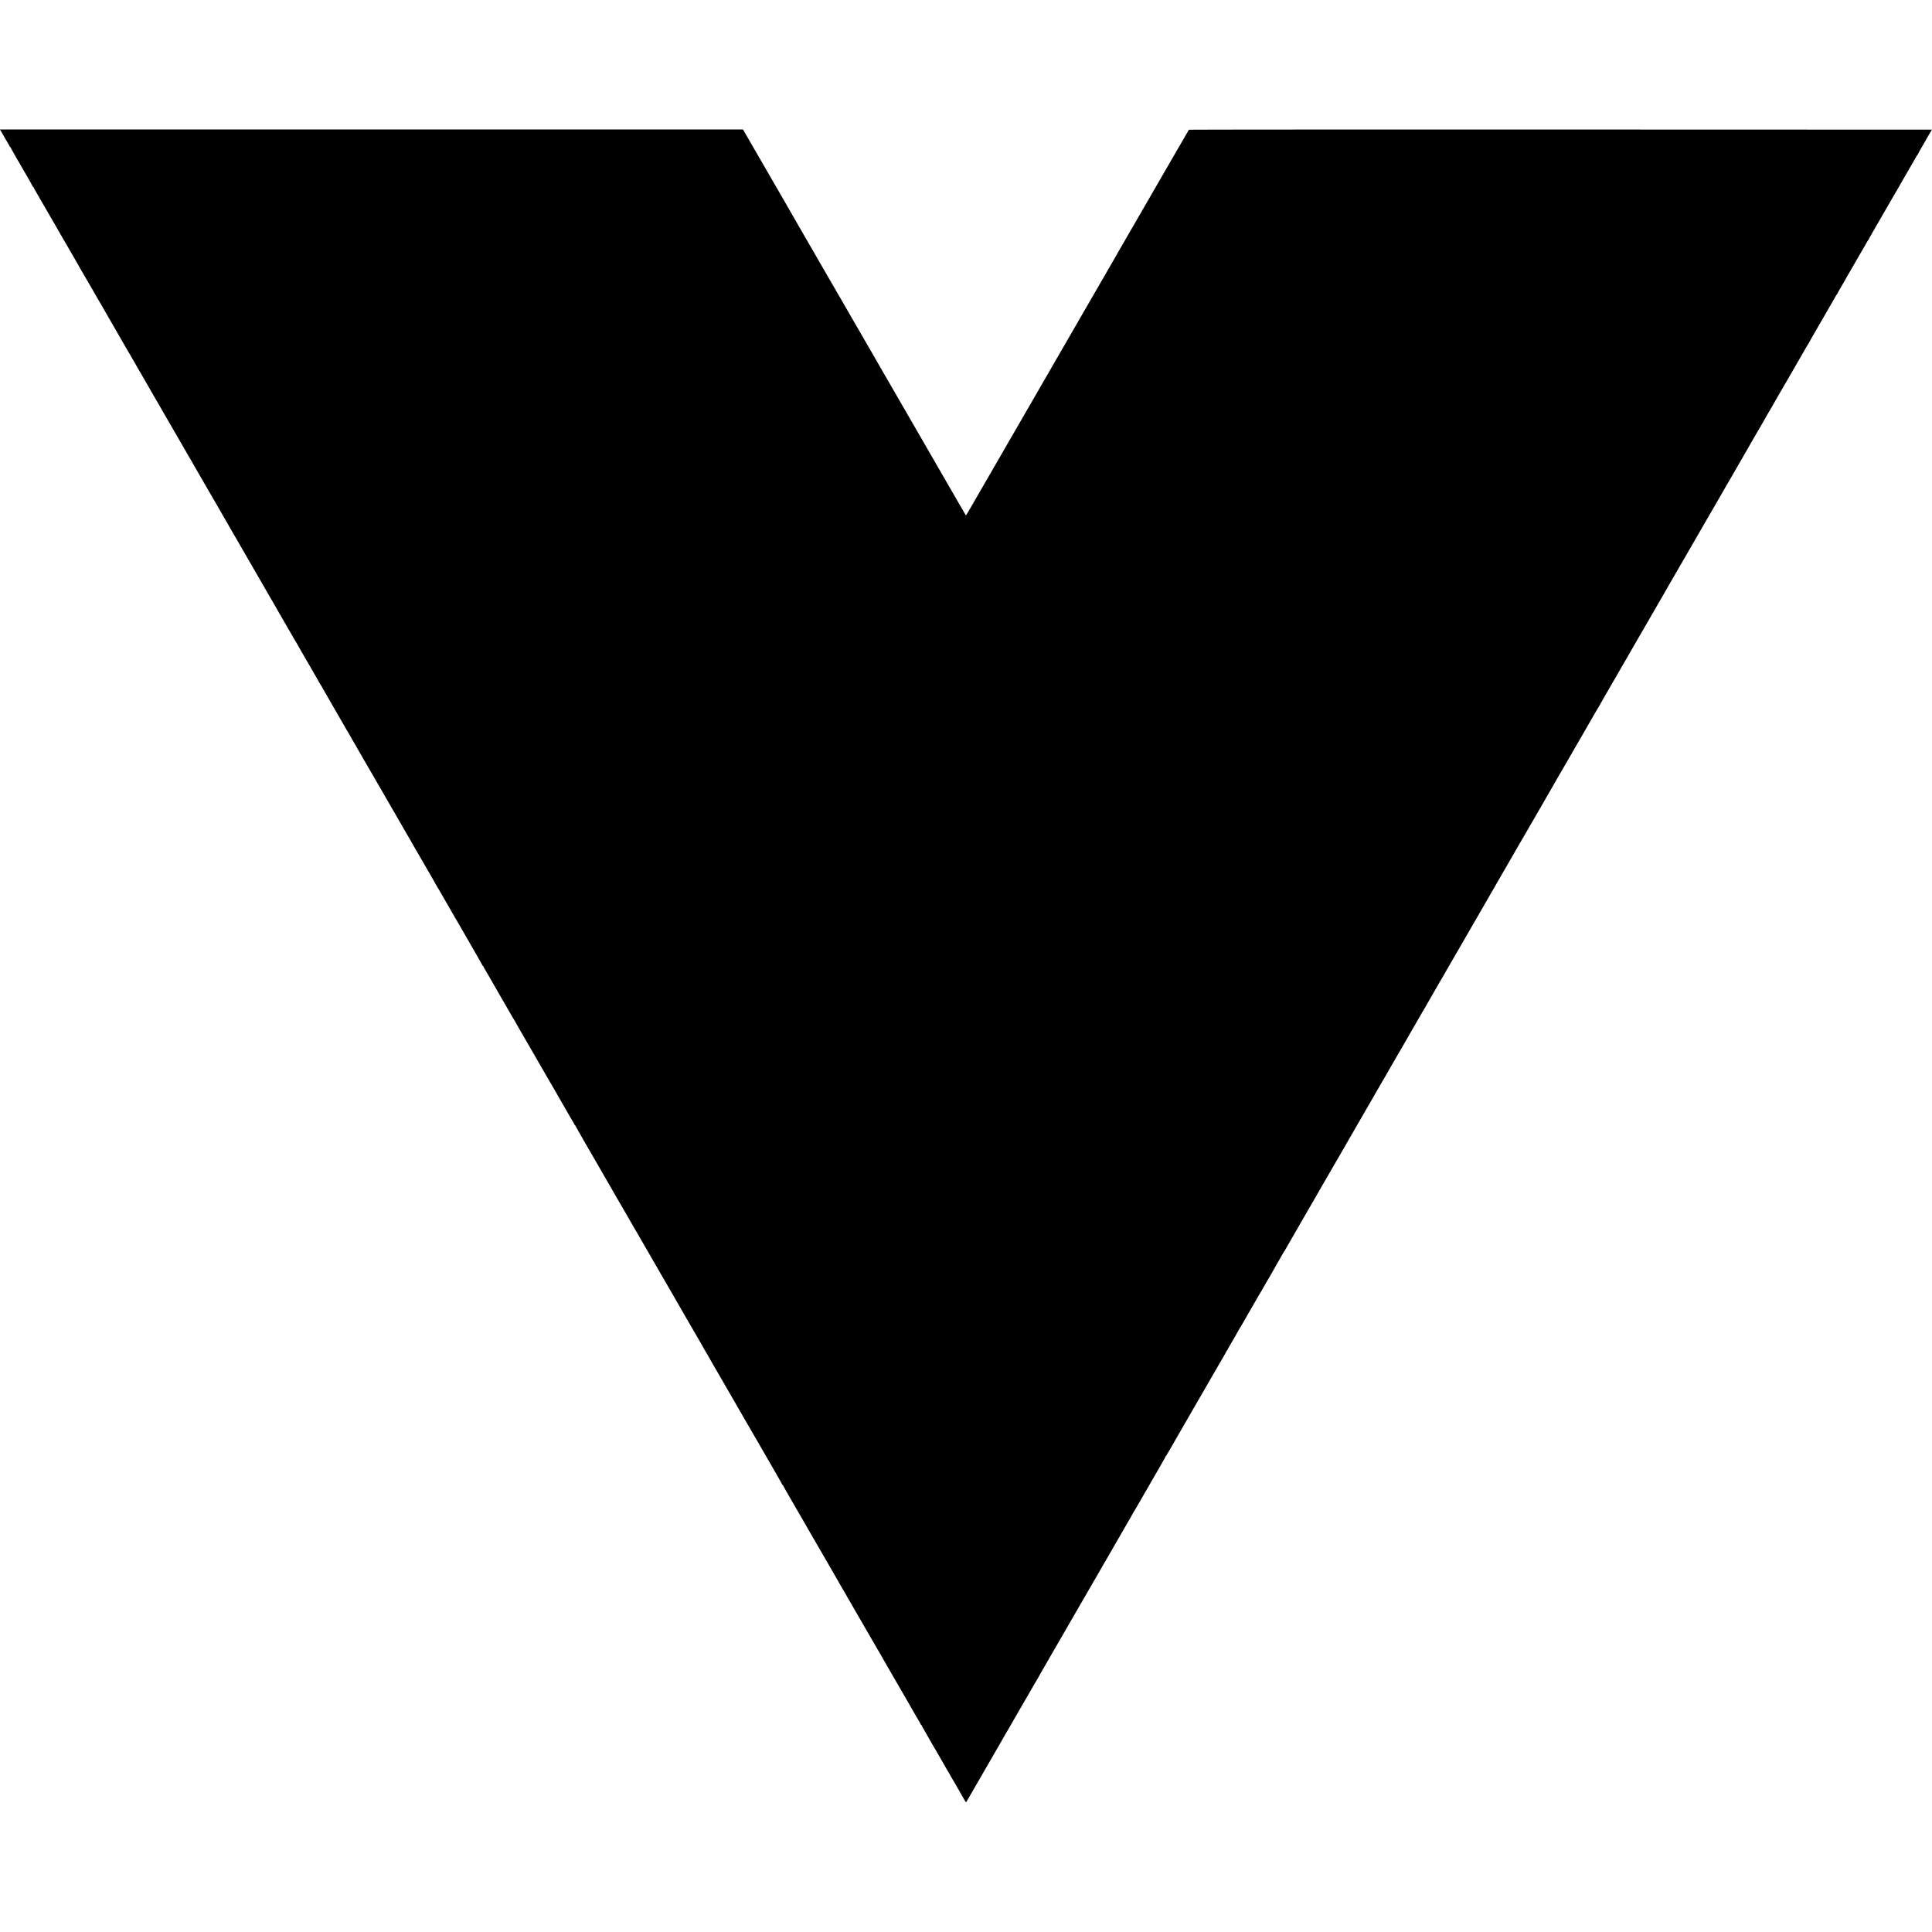
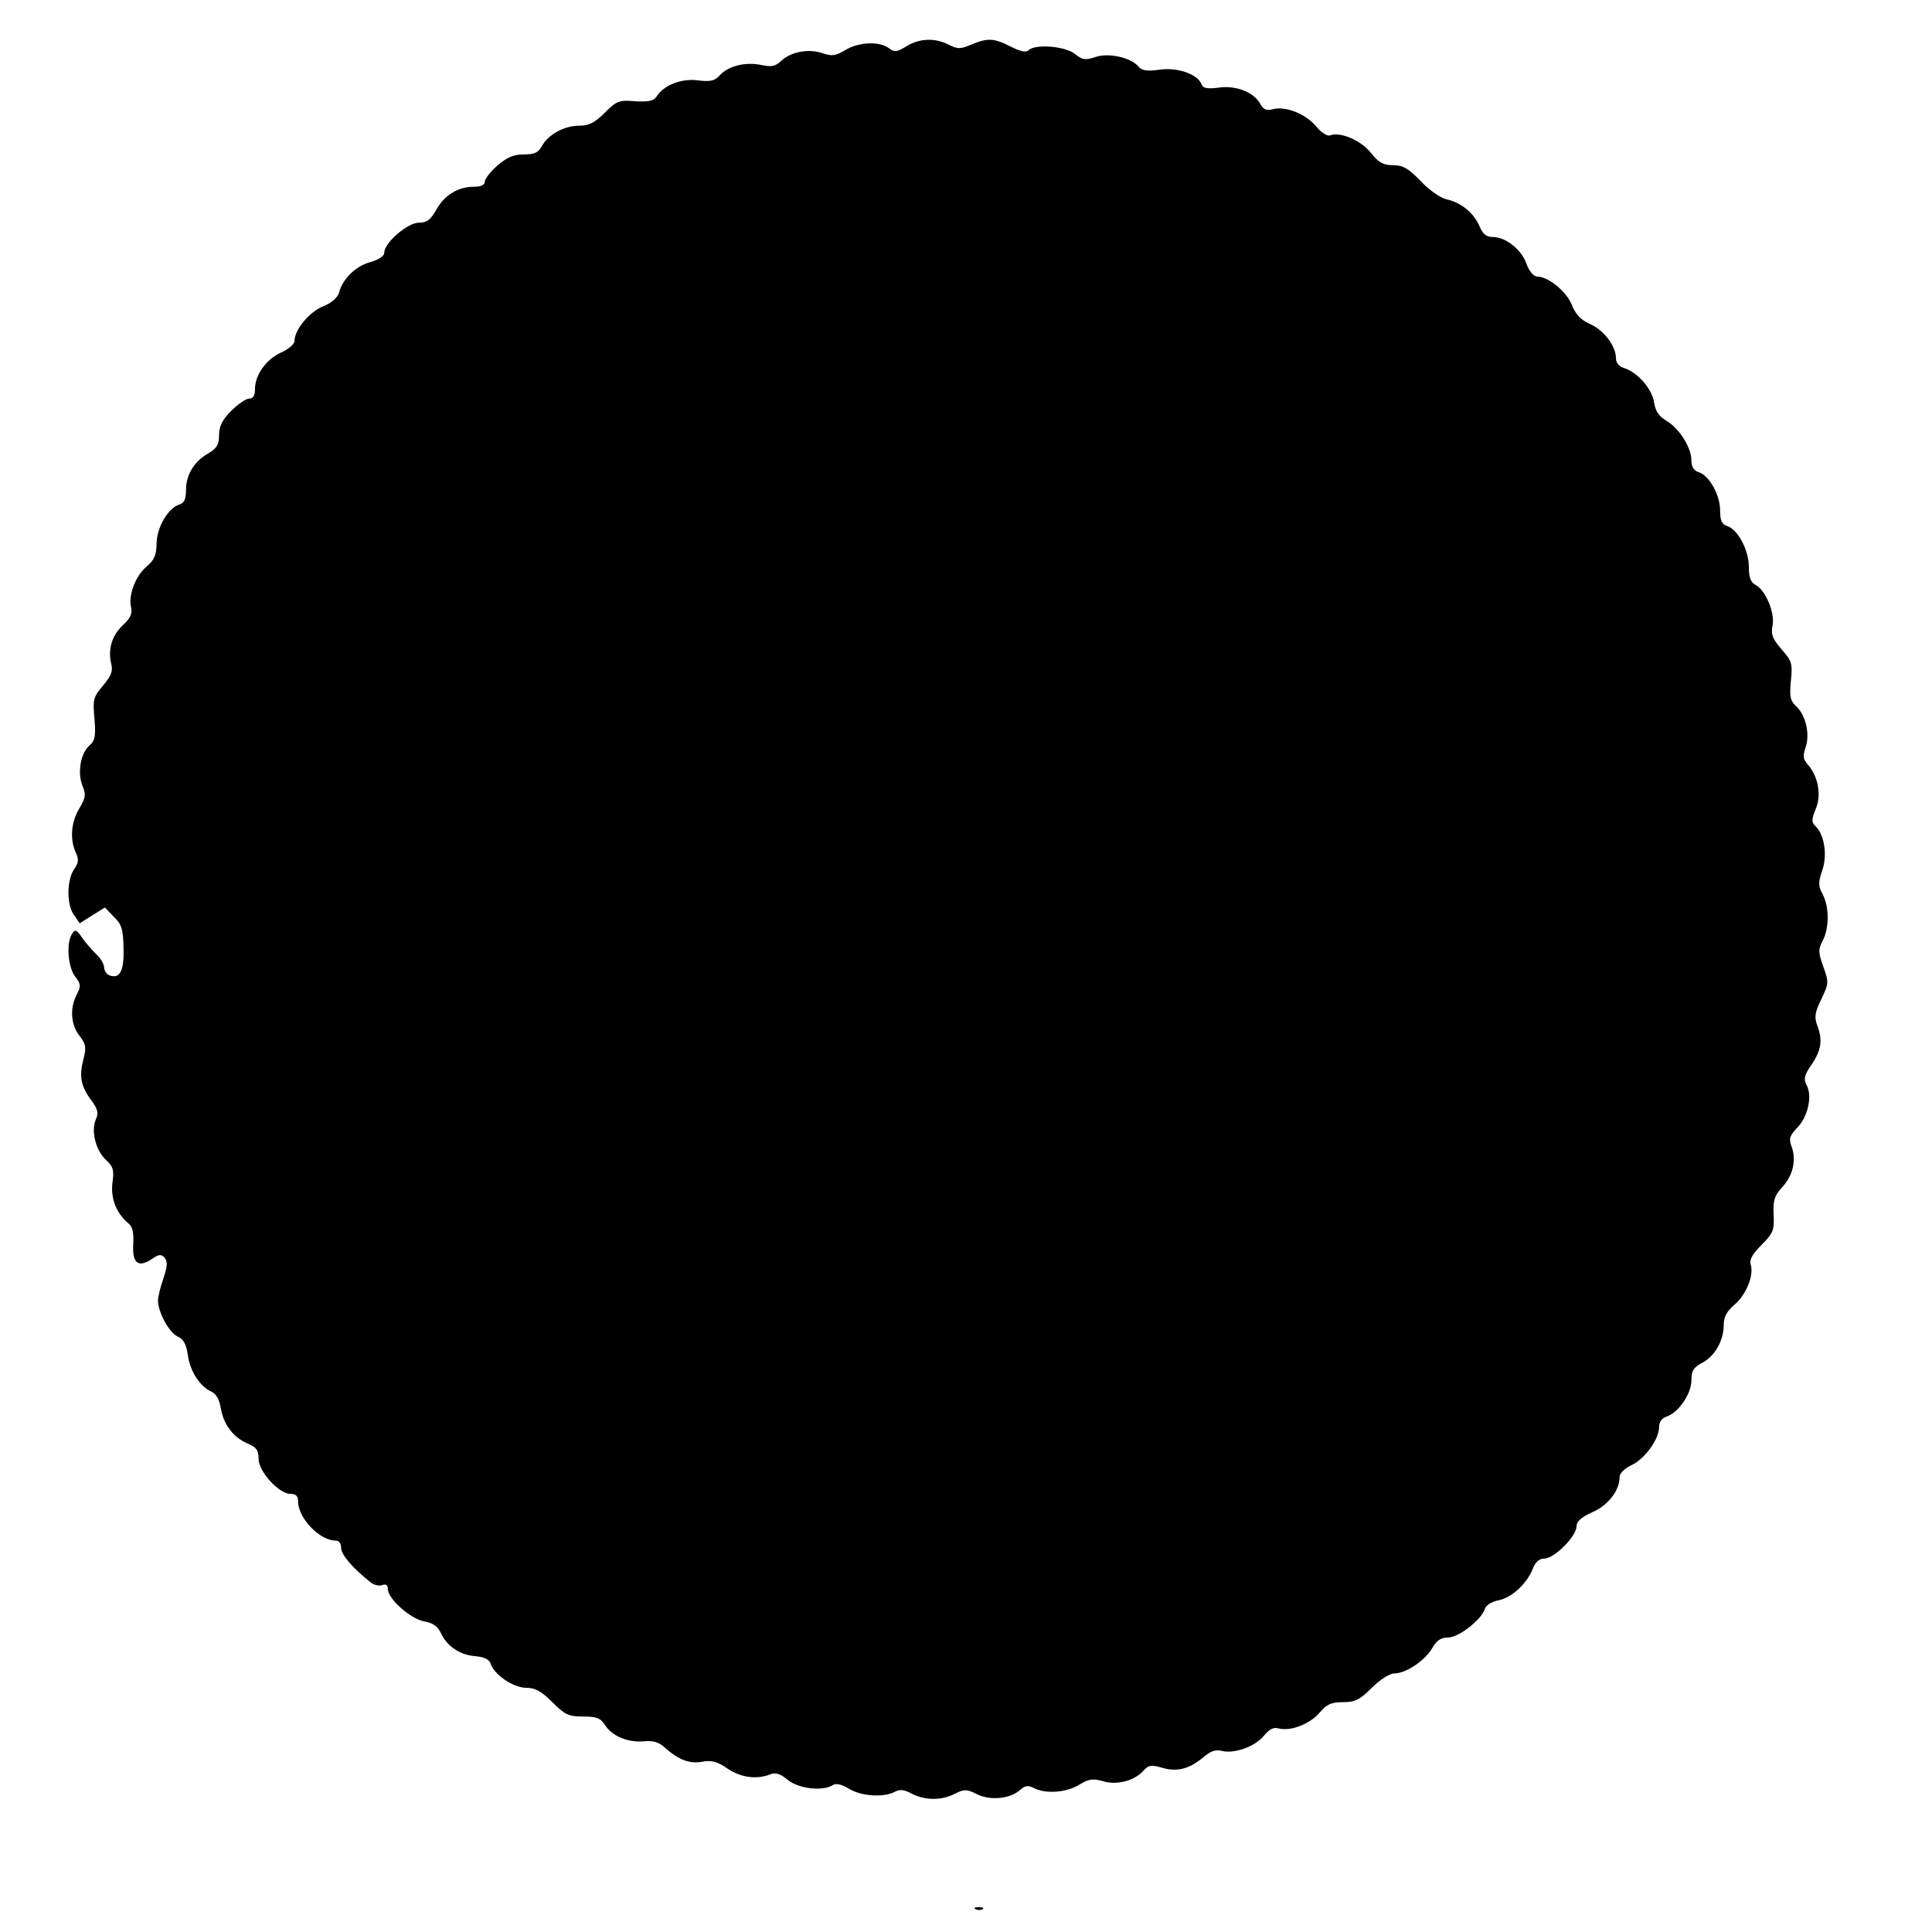
- <svg xmlns="http://www.w3.org/2000/svg" version="1.0" width="16pt" height="16pt" viewBox="0 0 16 16" preserveAspectRatio="xMidYMid meet">
-   <g transform="translate(0,16) scale(0.00032,-0.00032)" fill="#000000" stroke="none">
-     <path d="M18 46618 c45 -75 122 -207 122 -211 0 -2 25 -45 55 -95 30 -50 55 -96 55 -102 0 -5 5 -10 10 -10 6 0 10 -4 10 -9 0 -5 73 -135 161 -288 89 -153 173 -298 187 -323 14 -25 32 -57 41 -72 88 -149 187 -324 189 -335 2 -7 8 -13 13 -13 5 0 9 -4 9 -10 0 -5 46 -89 103 -187 175 -302 490 -846 507 -876 8 -16 20 -36 25 -45 28 -46 290 -498 339 -585 13 -23 74 -129 136 -236 61 -107 123 -215 137 -240 14 -25 29 -50 33 -56 5 -5 23 -37 40 -70 18 -33 38 -67 44 -75 11 -16 21 -33 63 -109 14 -25 29 -50 33 -56 4 -5 21 -35 38 -65 55 -100 261 -455 269 -465 4 -5 14 -21 20 -35 15 -29 41 -75 103 -180 24 -41 52 -88 60 -105 9 -16 57 -100 107 -185 112 -193 362 -626 380 -660 8 -14 23 -38 33 -55 11 -16 23 -37 27 -45 4 -8 26 -46 48 -85 23 -38 53 -90 67 -115 46 -81 64 -113 178 -310 62 -107 121 -210 132 -227 37 -67 56 -99 85 -148 16 -27 32 -57 36 -65 4 -8 15 -27 25 -42 9 -15 53 -89 96 -165 44 -76 177 -307 296 -513 120 -206 268 -463 330 -570 131 -227 117 -203 200 -348 36 -62 73 -125 82 -140 10 -15 21 -34 25 -42 4 -8 20 -37 36 -65 17 -27 38 -65 48 -82 49 -85 64 -111 87 -153 13 -25 28 -49 32 -55 4 -5 78 -134 165 -285 87 -151 166 -288 176 -305 10 -16 26 -43 35 -59 9 -17 125 -217 257 -445 132 -229 253 -441 270 -471 17 -30 45 -79 64 -108 18 -29 33 -54 33 -57 0 -2 20 -37 44 -77 24 -40 123 -212 221 -383 97 -170 190 -330 205 -355 16 -25 39 -65 53 -90 13 -25 81 -144 152 -265 70 -121 137 -238 150 -260 12 -22 37 -65 55 -95 18 -30 43 -73 55 -95 12 -22 48 -85 80 -140 77 -132 163 -280 190 -330 13 -22 71 -123 130 -225 59 -102 116 -199 126 -217 10 -17 29 -50 43 -72 15 -22 26 -43 26 -45 0 -2 27 -50 60 -106 33 -56 60 -103 60 -105 0 -2 55 -98 90 -155 8 -14 182 -316 239 -414 13 -22 45 -79 72 -124 27 -46 49 -86 49 -89 0 -2 14 -24 30 -48 16 -24 30 -46 30 -49 0 -5 74 -135 100 -176 5 -8 24 -42 43 -75 50 -88 58 -101 262 -455 104 -179 199 -345 213 -370 14 -25 28 -49 32 -55 4 -5 17 -26 28 -45 10 -19 62 -109 114 -200 114 -197 133 -230 170 -295 16 -27 33 -57 38 -65 17 -28 96 -165 103 -180 4 -8 16 -28 26 -45 10 -16 77 -131 148 -255 72 -124 181 -313 243 -420 62 -107 121 -209 131 -227 35 -62 323 -560 392 -678 38 -66 83 -145 100 -175 16 -30 33 -59 37 -65 4 -5 17 -27 29 -47 34 -61 56 -100 90 -156 17 -29 31 -55 31 -57 0 -2 17 -32 39 -67 21 -35 134 -229 251 -433 117 -203 235 -407 261 -451 27 -45 49 -85 49 -88 0 -4 8 -19 19 -34 15 -21 200 -341 309 -533 10 -19 33 -58 51 -87 17 -29 31 -54 31 -56 0 -2 25 -44 55 -94 30 -50 55 -95 55 -98 0 -4 6 -15 14 -23 7 -9 27 -41 43 -71 17 -30 170 -297 342 -594 171 -296 311 -542 311 -547 0 -5 5 -9 10 -9 6 0 10 -4 10 -10 0 -5 22 -47 49 -92 27 -46 58 -99 68 -118 24 -43 81 -140 93 -160 5 -8 66 -114 135 -235 69 -121 130 -227 135 -235 12 -21 259 -447 283 -490 10 -19 28 -47 38 -62 11 -14 19 -29 19 -32 0 -3 37 -69 83 -148 99 -170 305 -526 337 -583 13 -22 31 -53 41 -70 11 -16 22 -37 26 -45 7 -14 82 -146 103 -180 14 -24 181 -311 205 -355 13 -22 46 -80 75 -130 29 -49 64 -110 78 -135 14 -25 51 -88 82 -140 31 -52 59 -102 63 -110 4 -8 18 -33 31 -55 205 -353 284 -489 309 -535 17 -30 45 -78 62 -106 18 -28 36 -60 39 -72 4 -12 12 -22 17 -22 5 0 9 -4 9 -10 0 -5 109 -197 241 -427 133 -230 250 -431 259 -448 51 -90 222 -385 280 -485 37 -63 78 -135 92 -160 14 -25 67 -117 118 -205 51 -88 101 -175 111 -193 34 -58 55 -95 149 -257 51 -88 101 -173 110 -190 9 -16 76 -131 147 -255 72 -124 140 -241 151 -260 61 -108 281 -489 355 -615 38 -66 77 -133 87 -150 35 -63 91 -161 100 -175 14 -23 99 -169 128 -220 54 -97 135 -235 142 -245 4 -5 20 -32 35 -60 26 -48 238 -416 276 -480 10 -16 26 -46 37 -65 30 -53 382 -661 403 -695 10 -16 22 -37 26 -45 4 -8 26 -48 50 -88 24 -41 43 -75 43 -77 0 -2 22 -40 50 -85 27 -45 50 -84 50 -86 0 -3 38 -69 83 -147 84 -142 302 -520 340 -587 10 -19 34 -60 52 -90 18 -30 44 -75 57 -100 14 -25 45 -79 70 -120 25 -41 56 -96 70 -121 14 -25 77 -133 138 -240 62 -107 122 -210 132 -229 25 -43 310 -535 337 -581 11 -19 26 -45 34 -59 17 -32 238 -414 266 -460 11 -19 24 -41 28 -49 3 -7 75 -133 160 -278 84 -146 153 -269 153 -274 0 -5 5 -9 10 -9 6 0 10 -4 10 -10 0 -5 82 -150 181 -322 182 -314 201 -346 240 -415 12 -21 80 -139 152 -263 71 -124 141 -245 155 -270 14 -25 28 -49 32 -55 6 -8 145 -248 220 -380 37 -66 209 -362 229 -395 11 -19 24 -42 28 -49 4 -8 67 -118 140 -243 73 -125 133 -230 133 -233 0 -2 15 -28 33 -57 19 -29 47 -78 64 -108 17 -30 53 -93 79 -139 53 -90 82 -141 157 -272 82 -142 115 -199 381 -659 142 -245 268 -463 281 -485 12 -22 71 -125 132 -230 60 -104 172 -298 248 -430 76 -132 146 -253 156 -270 11 -16 22 -36 26 -44 3 -8 30 -54 60 -103 29 -49 53 -91 53 -93 0 -3 18 -34 40 -70 22 -36 40 -67 40 -69 0 -2 37 -66 81 -142 45 -77 98 -168 119 -204 20 -36 47 -81 58 -100 12 -19 27 -47 33 -62 6 -16 15 -28 20 -28 5 0 9 -4 9 -9 0 -6 63 -118 140 -251 77 -133 140 -243 140 -245 0 -2 18 -33 41 -70 22 -37 49 -83 60 -101 10 -19 29 -51 40 -71 25 -45 109 -189 126 -218 7 -11 17 -29 22 -40 6 -11 22 -38 35 -60 14 -22 37 -62 52 -90 14 -27 35 -62 45 -77 11 -14 19 -29 19 -32 0 -3 18 -35 40 -71 22 -36 40 -67 40 -69 0 -2 19 -35 42 -72 23 -38 55 -94 72 -124 26 -47 139 -244 171 -298 6 -9 21 -36 34 -60 28 -48 37 -51 51 -19 6 12 19 36 29 52 10 17 27 46 38 65 11 19 104 181 208 360 103 179 199 345 213 370 14 25 42 74 64 109 21 34 38 65 38 67 0 2 18 33 40 69 22 36 40 67 40 69 0 3 177 310 199 346 16 26 136 234 140 244 2 5 25 44 52 88 27 44 49 81 49 84 0 2 18 34 40 70 22 36 40 67 40 69 0 2 20 36 43 77 35 58 169 289 297 513 9 17 50 86 90 155 40 69 86 150 103 180 16 30 35 62 41 70 6 8 16 24 22 35 35 64 72 129 167 293 59 100 116 199 127 220 11 20 30 53 41 72 43 72 1070 1850 1121 1940 14 25 65 113 113 195 48 83 96 166 107 185 10 19 28 50 38 68 11 18 73 124 137 235 64 111 175 303 246 427 71 124 173 299 225 390 52 91 116 202 143 248 27 45 49 85 49 89 0 4 6 14 14 22 7 9 28 43 46 76 26 47 251 436 378 655 11 19 29 51 40 70 11 19 101 176 201 348 99 172 181 317 181 323 0 5 5 9 10 9 6 0 10 5 10 11 0 6 8 23 18 37 11 15 32 52 49 82 16 30 130 228 253 440 122 212 234 405 248 430 13 25 39 70 57 100 39 65 69 117 130 225 25 44 50 87 55 95 12 19 78 134 220 380 61 107 129 224 150 260 161 277 222 382 246 425 15 28 47 83 71 123 24 41 43 78 43 83 0 5 4 9 8 9 4 0 13 12 19 28 7 15 23 45 36 67 66 110 277 478 277 483 0 3 6 13 14 21 7 9 27 41 43 71 17 30 45 80 63 110 34 57 375 649 394 685 6 11 16 27 22 35 6 8 26 42 44 75 18 33 41 74 51 90 10 17 24 41 32 55 54 97 72 128 88 152 11 14 19 28 19 30 0 3 79 141 175 308 96 167 175 305 175 308 0 3 6 13 14 21 7 9 26 39 41 66 33 60 276 483 338 587 24 40 46 80 50 88 4 8 13 24 20 35 14 23 95 163 125 215 11 19 52 91 92 160 40 69 80 139 90 155 9 17 103 179 207 360 105 182 200 346 211 365 103 181 463 802 489 845 7 11 15 27 19 35 4 8 29 51 55 95 64 110 828 1433 848 1470 9 17 24 41 33 55 9 14 29 48 45 77 15 28 52 93 82 145 30 51 62 107 71 123 17 30 231 398 400 690 51 88 103 179 115 202 12 23 26 48 32 55 6 7 24 38 40 68 17 30 61 107 98 170 37 63 84 144 103 180 19 36 41 72 48 81 8 8 14 18 14 21 0 4 27 51 59 106 32 55 72 124 89 154 16 29 71 125 122 213 51 88 104 180 118 205 13 25 28 50 32 55 4 6 17 26 28 45 11 19 45 80 77 135 31 55 66 116 77 135 11 19 88 152 171 295 401 694 620 1072 650 1125 11 19 87 152 170 295 83 143 158 273 166 288 9 16 21 36 26 45 6 9 31 52 55 96 25 43 54 94 66 115 11 20 95 164 186 321 91 157 173 299 182 315 9 17 26 46 37 65 12 19 66 114 121 210 56 96 108 186 117 200 8 14 24 40 34 59 24 45 383 664 412 713 5 9 17 29 26 45 15 28 120 210 241 419 36 61 68 117 72 125 4 8 12 23 19 34 35 57 245 420 262 453 11 20 35 61 53 90 17 29 32 54 32 56 0 3 28 51 62 108 33 57 70 119 80 138 10 19 23 42 28 50 5 8 32 53 59 100 27 47 149 258 271 470 122 212 234 405 248 430 30 53 62 108 80 135 6 11 15 27 19 35 4 8 85 150 181 315 96 165 187 323 202 350 31 56 116 202 130 225 5 8 25 42 43 75 19 33 92 159 162 280 149 257 157 271 202 350 19 33 38 67 43 75 9 14 228 392 275 475 12 22 55 96 95 165 40 69 80 139 90 155 24 42 202 350 221 383 9 15 27 47 41 72 14 25 75 131 136 236 61 106 121 210 134 232 99 172 271 470 279 482 5 8 23 40 40 70 18 30 81 141 142 245 60 105 121 210 135 235 14 25 71 124 127 220 56 96 143 247 194 335 51 88 96 167 102 175 14 24 180 311 204 355 23 43 340 590 356 615 5 8 50 87 101 175 171 301 517 898 582 1008 25 43 46 81 46 83 0 2 12 23 27 47 14 23 40 67 56 97 16 30 35 62 42 70 7 8 15 22 18 30 4 8 20 38 37 65 16 28 33 57 37 65 6 12 111 196 143 250 5 8 55 95 112 193 57 98 113 195 126 215 12 20 27 46 32 57 6 11 14 27 20 35 5 8 76 130 156 270 80 140 165 287 187 325 23 39 52 90 66 115 13 25 30 52 37 61 8 8 14 18 14 21 0 4 41 77 92 165 50 87 175 302 276 478 101 176 208 360 236 408 28 49 67 117 86 152 19 35 41 70 48 77 6 6 12 15 12 19 0 7 124 224 167 291 12 21 23 40 23 42 0 2 21 40 46 83 26 43 55 92 64 109 54 95 327 568 354 614 19 30 45 75 59 100 71 128 82 145 89 148 4 2 8 8 8 13 0 5 42 82 94 172 311 538 496 858 518 897 14 25 40 70 58 100 18 30 42 71 53 90 10 19 79 139 152 265 73 127 142 246 153 265 10 19 43 76 72 125 29 50 63 108 75 130 65 116 80 140 87 143 4 2 8 8 8 12 0 8 114 212 140 250 6 8 14 24 20 35 5 11 54 97 108 190 l100 170 -9611 3 c-5286 1 -9614 -1 -9618 -5 -5 -6 -419 -719 -619 -1068 -89 -155 -267 -463 -323 -560 -38 -66 -81 -140 -95 -165 -31 -56 -263 -457 -526 -910 -110 -190 -224 -388 -254 -440 -29 -52 -61 -109 -71 -125 -23 -39 -243 -420 -268 -465 -11 -19 -204 -352 -428 -740 -224 -388 -477 -826 -563 -975 -85 -148 -185 -322 -222 -385 -37 -63 -120 -207 -185 -320 -65 -113 -177 -306 -248 -430 -72 -124 -172 -297 -222 -385 -51 -88 -142 -245 -202 -350 -131 -226 -247 -427 -408 -705 -65 -113 -249 -432 -410 -710 -160 -278 -388 -673 -506 -877 -118 -205 -216 -373 -219 -373 -3 0 -52 82 -109 183 -58 100 -144 250 -192 332 -95 164 -402 696 -647 1120 -85 149 -228 396 -317 550 -212 365 -982 1700 -1008 1745 -10 19 -43 76 -72 125 -29 50 -64 110 -77 135 -14 25 -63 110 -110 190 -47 80 -96 165 -110 190 -14 25 -99 171 -188 325 -89 154 -174 300 -188 325 -13 25 -64 113 -112 195 -48 83 -140 242 -205 355 -65 113 -183 317 -263 454 -79 137 -152 264 -163 282 -50 89 -335 583 -354 614 -12 19 -34 58 -50 85 -15 28 -129 226 -253 440 -124 215 -235 408 -247 430 -12 22 -69 121 -127 220 -58 99 -226 389 -373 645 -148 256 -324 561 -392 678 -67 117 -134 232 -147 255 -13 23 -33 59 -46 80 l-22 37 -9615 0 -9615 0 20 -32z" />
+ <svg xmlns="http://www.w3.org/2000/svg" version="1.0" width="538pt" height="538pt" viewBox="0 0 538 538" preserveAspectRatio="xMidYMid meet">
+   <g transform="translate(0,538) scale(0.1,-0.1)" fill="#000000" stroke="none">
+     <path d="M2524 5251 c-26 -16 -33 -17 -49 -5 -27 20 -85 17 -122 -6 -27 -16 -37 -17 -63 -8 -38 13 -88 4 -115 -22 -16 -15 -27 -17 -55 -11 -43 9 -91 -2 -115 -28 -14 -16 -26 -19 -60 -15 -45 7 -97 -13 -116 -44 -8 -13 -22 -16 -60 -14 -45 4 -52 1 -85 -32 -28 -28 -44 -36 -71 -36 -42 0 -87 -25 -104 -57 -10 -18 -21 -23 -50 -23 -29 0 -47 -8 -74 -31 -19 -17 -35 -37 -35 -45 0 -9 -11 -14 -30 -14 -45 0 -83 -24 -105 -64 -16 -28 -26 -36 -48 -36 -32 0 -97 -56 -97 -84 0 -9 -15 -19 -39 -26 -41 -11 -77 -47 -87 -85 -4 -14 -20 -28 -44 -38 -38 -15 -80 -65 -80 -97 0 -8 -17 -23 -38 -32 -41 -19 -72 -62 -72 -102 0 -17 -5 -26 -16 -26 -9 0 -31 -15 -50 -34 -25 -25 -34 -43 -34 -68 0 -26 -6 -36 -29 -50 -40 -22 -63 -60 -63 -102 0 -26 -5 -37 -19 -41 -31 -10 -62 -63 -63 -108 0 -33 -7 -47 -28 -65 -31 -26 -51 -80 -43 -113 4 -18 -2 -31 -24 -51 -30 -29 -41 -67 -31 -108 5 -19 -1 -33 -23 -59 -27 -32 -29 -39 -24 -92 4 -48 2 -61 -14 -75 -25 -22 -34 -77 -19 -113 10 -24 8 -33 -9 -62 -23 -38 -27 -85 -10 -123 9 -19 8 -29 -5 -47 -20 -30 -21 -98 0 -127 l16 -23 35 22 35 22 25 -26 c22 -21 26 -35 27 -87 2 -63 -10 -87 -39 -76 -8 3 -15 13 -15 22 0 9 -10 26 -23 38 -12 12 -30 32 -39 46 -15 21 -19 23 -27 10 -17 -24 -12 -93 8 -119 16 -21 17 -27 5 -50 -20 -38 -17 -84 7 -115 18 -23 20 -32 11 -67 -12 -47 -7 -74 23 -114 17 -23 20 -35 12 -52 -14 -31 -1 -86 28 -113 21 -19 23 -29 18 -65 -5 -43 11 -84 46 -113 10 -8 14 -26 12 -57 -3 -53 14 -66 52 -41 20 14 26 14 36 3 8 -11 7 -24 -4 -57 -8 -23 -15 -51 -15 -62 0 -32 31 -89 55 -100 16 -7 24 -22 28 -51 6 -45 33 -87 65 -102 14 -6 23 -22 27 -47 8 -46 35 -81 75 -98 24 -10 30 -18 30 -42 0 -36 57 -98 89 -98 15 0 21 -6 21 -21 0 -46 60 -109 104 -109 10 0 16 -8 16 -21 0 -18 33 -57 83 -96 9 -7 23 -10 31 -7 11 4 16 0 16 -11 0 -27 63 -83 101 -90 24 -4 38 -14 47 -33 17 -37 54 -61 96 -64 24 -2 38 -9 42 -20 9 -31 64 -68 99 -68 25 0 42 -9 73 -40 35 -35 45 -40 86 -40 37 0 48 -4 61 -24 20 -31 64 -49 109 -45 25 3 42 -3 58 -18 38 -34 68 -45 103 -39 26 5 42 1 71 -19 37 -25 81 -31 119 -16 14 6 28 2 48 -15 30 -25 98 -33 126 -15 9 6 25 2 45 -10 34 -21 96 -25 127 -9 14 8 27 7 48 -5 38 -19 84 -19 120 0 26 13 33 13 61 -1 37 -19 93 -13 120 11 14 13 23 14 39 6 31 -17 91 -13 126 9 26 16 38 18 66 10 39 -12 88 1 113 29 14 16 22 17 50 9 42 -13 76 -5 115 27 22 19 36 24 55 19 35 -8 92 13 116 43 14 17 26 24 40 20 34 -9 87 12 114 43 20 24 33 30 65 30 34 0 47 6 81 40 23 23 50 40 63 40 32 0 85 36 105 70 12 22 25 30 44 30 30 0 93 49 103 80 3 10 19 20 39 24 36 7 79 47 95 89 7 18 18 27 32 27 27 0 89 62 89 89 0 14 13 26 44 40 44 19 76 60 76 98 0 10 14 24 33 33 37 17 77 72 77 106 0 14 8 25 20 29 33 10 70 63 70 101 0 27 6 36 30 49 35 18 60 62 60 105 0 22 8 38 29 56 33 27 56 83 46 113 -4 13 5 29 30 54 33 33 36 41 34 84 -2 40 2 53 23 76 31 33 41 77 27 114 -8 22 -6 30 16 53 30 31 42 88 26 118 -9 17 -7 28 14 58 27 40 31 68 15 110 -8 21 -6 36 12 72 21 44 21 47 5 91 -14 39 -14 48 -1 72 18 36 18 92 0 128 -13 23 -13 34 -2 66 15 42 7 98 -17 123 -13 12 -13 19 -1 49 17 38 7 92 -22 124 -13 15 -14 24 -6 48 13 37 0 91 -27 115 -16 15 -18 27 -14 70 5 48 3 55 -26 88 -25 29 -30 41 -25 66 7 35 -19 98 -47 113 -14 7 -19 21 -19 51 0 46 -31 104 -60 113 -15 5 -20 15 -20 43 0 44 -30 97 -59 107 -14 4 -21 15 -21 33 0 36 -34 89 -69 110 -21 12 -31 26 -35 52 -6 38 -46 83 -83 95 -14 4 -23 14 -23 27 0 34 -33 78 -71 95 -27 12 -41 27 -52 54 -15 38 -66 79 -97 79 -9 0 -22 15 -29 35 -14 40 -58 75 -94 75 -18 0 -28 8 -37 30 -16 37 -51 66 -92 75 -17 4 -49 26 -72 51 -34 35 -49 44 -77 44 -27 0 -40 7 -62 35 -27 34 -85 59 -113 48 -8 -3 -25 8 -39 25 -29 35 -85 57 -120 48 -18 -5 -27 -1 -35 14 -18 33 -68 53 -116 46 -31 -4 -44 -2 -48 9 -10 28 -66 48 -116 41 -36 -5 -50 -3 -60 9 -21 25 -84 39 -120 26 -28 -9 -36 -8 -57 9 -28 22 -111 28 -129 10 -7 -7 -23 -3 -49 10 -47 24 -64 25 -110 6 -30 -13 -38 -13 -62 -1 -38 20 -82 19 -119 -4z" />
+     <path d="M2718 63 c7 -3 16 -2 19 1 4 3 -2 6 -13 5 -11 0 -14 -3 -6 -6z" />
  </g>
</svg>
